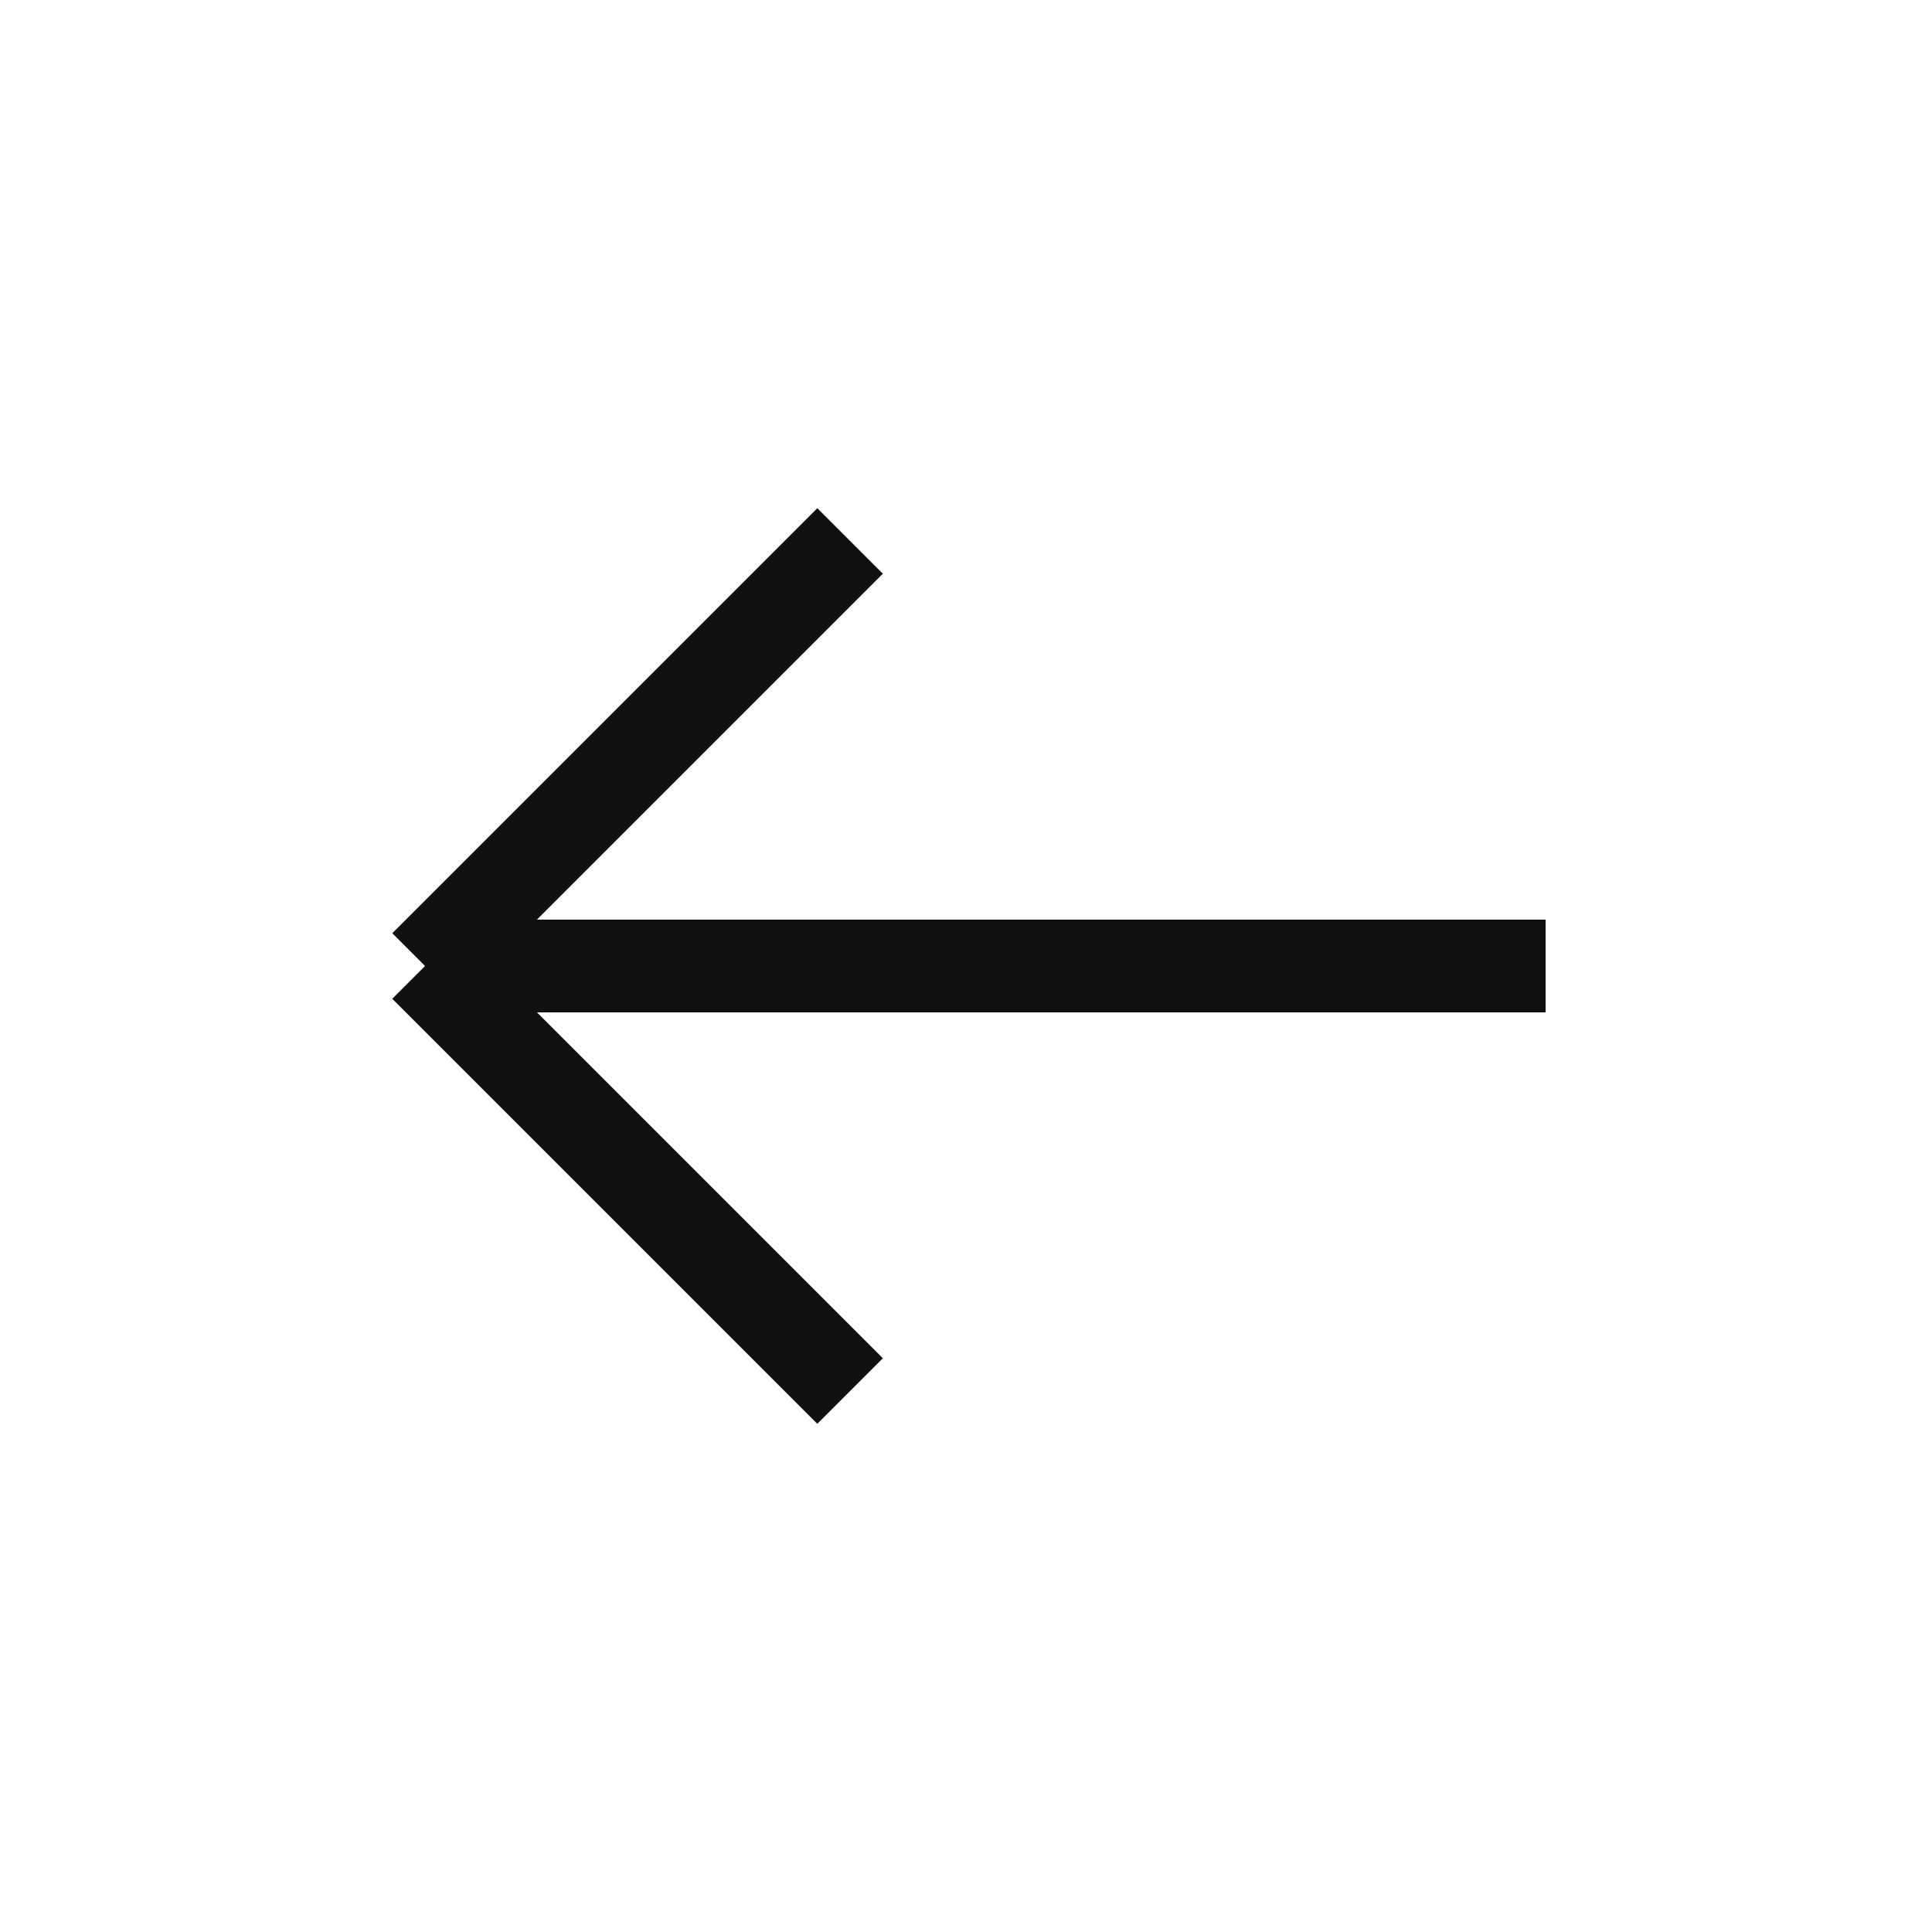
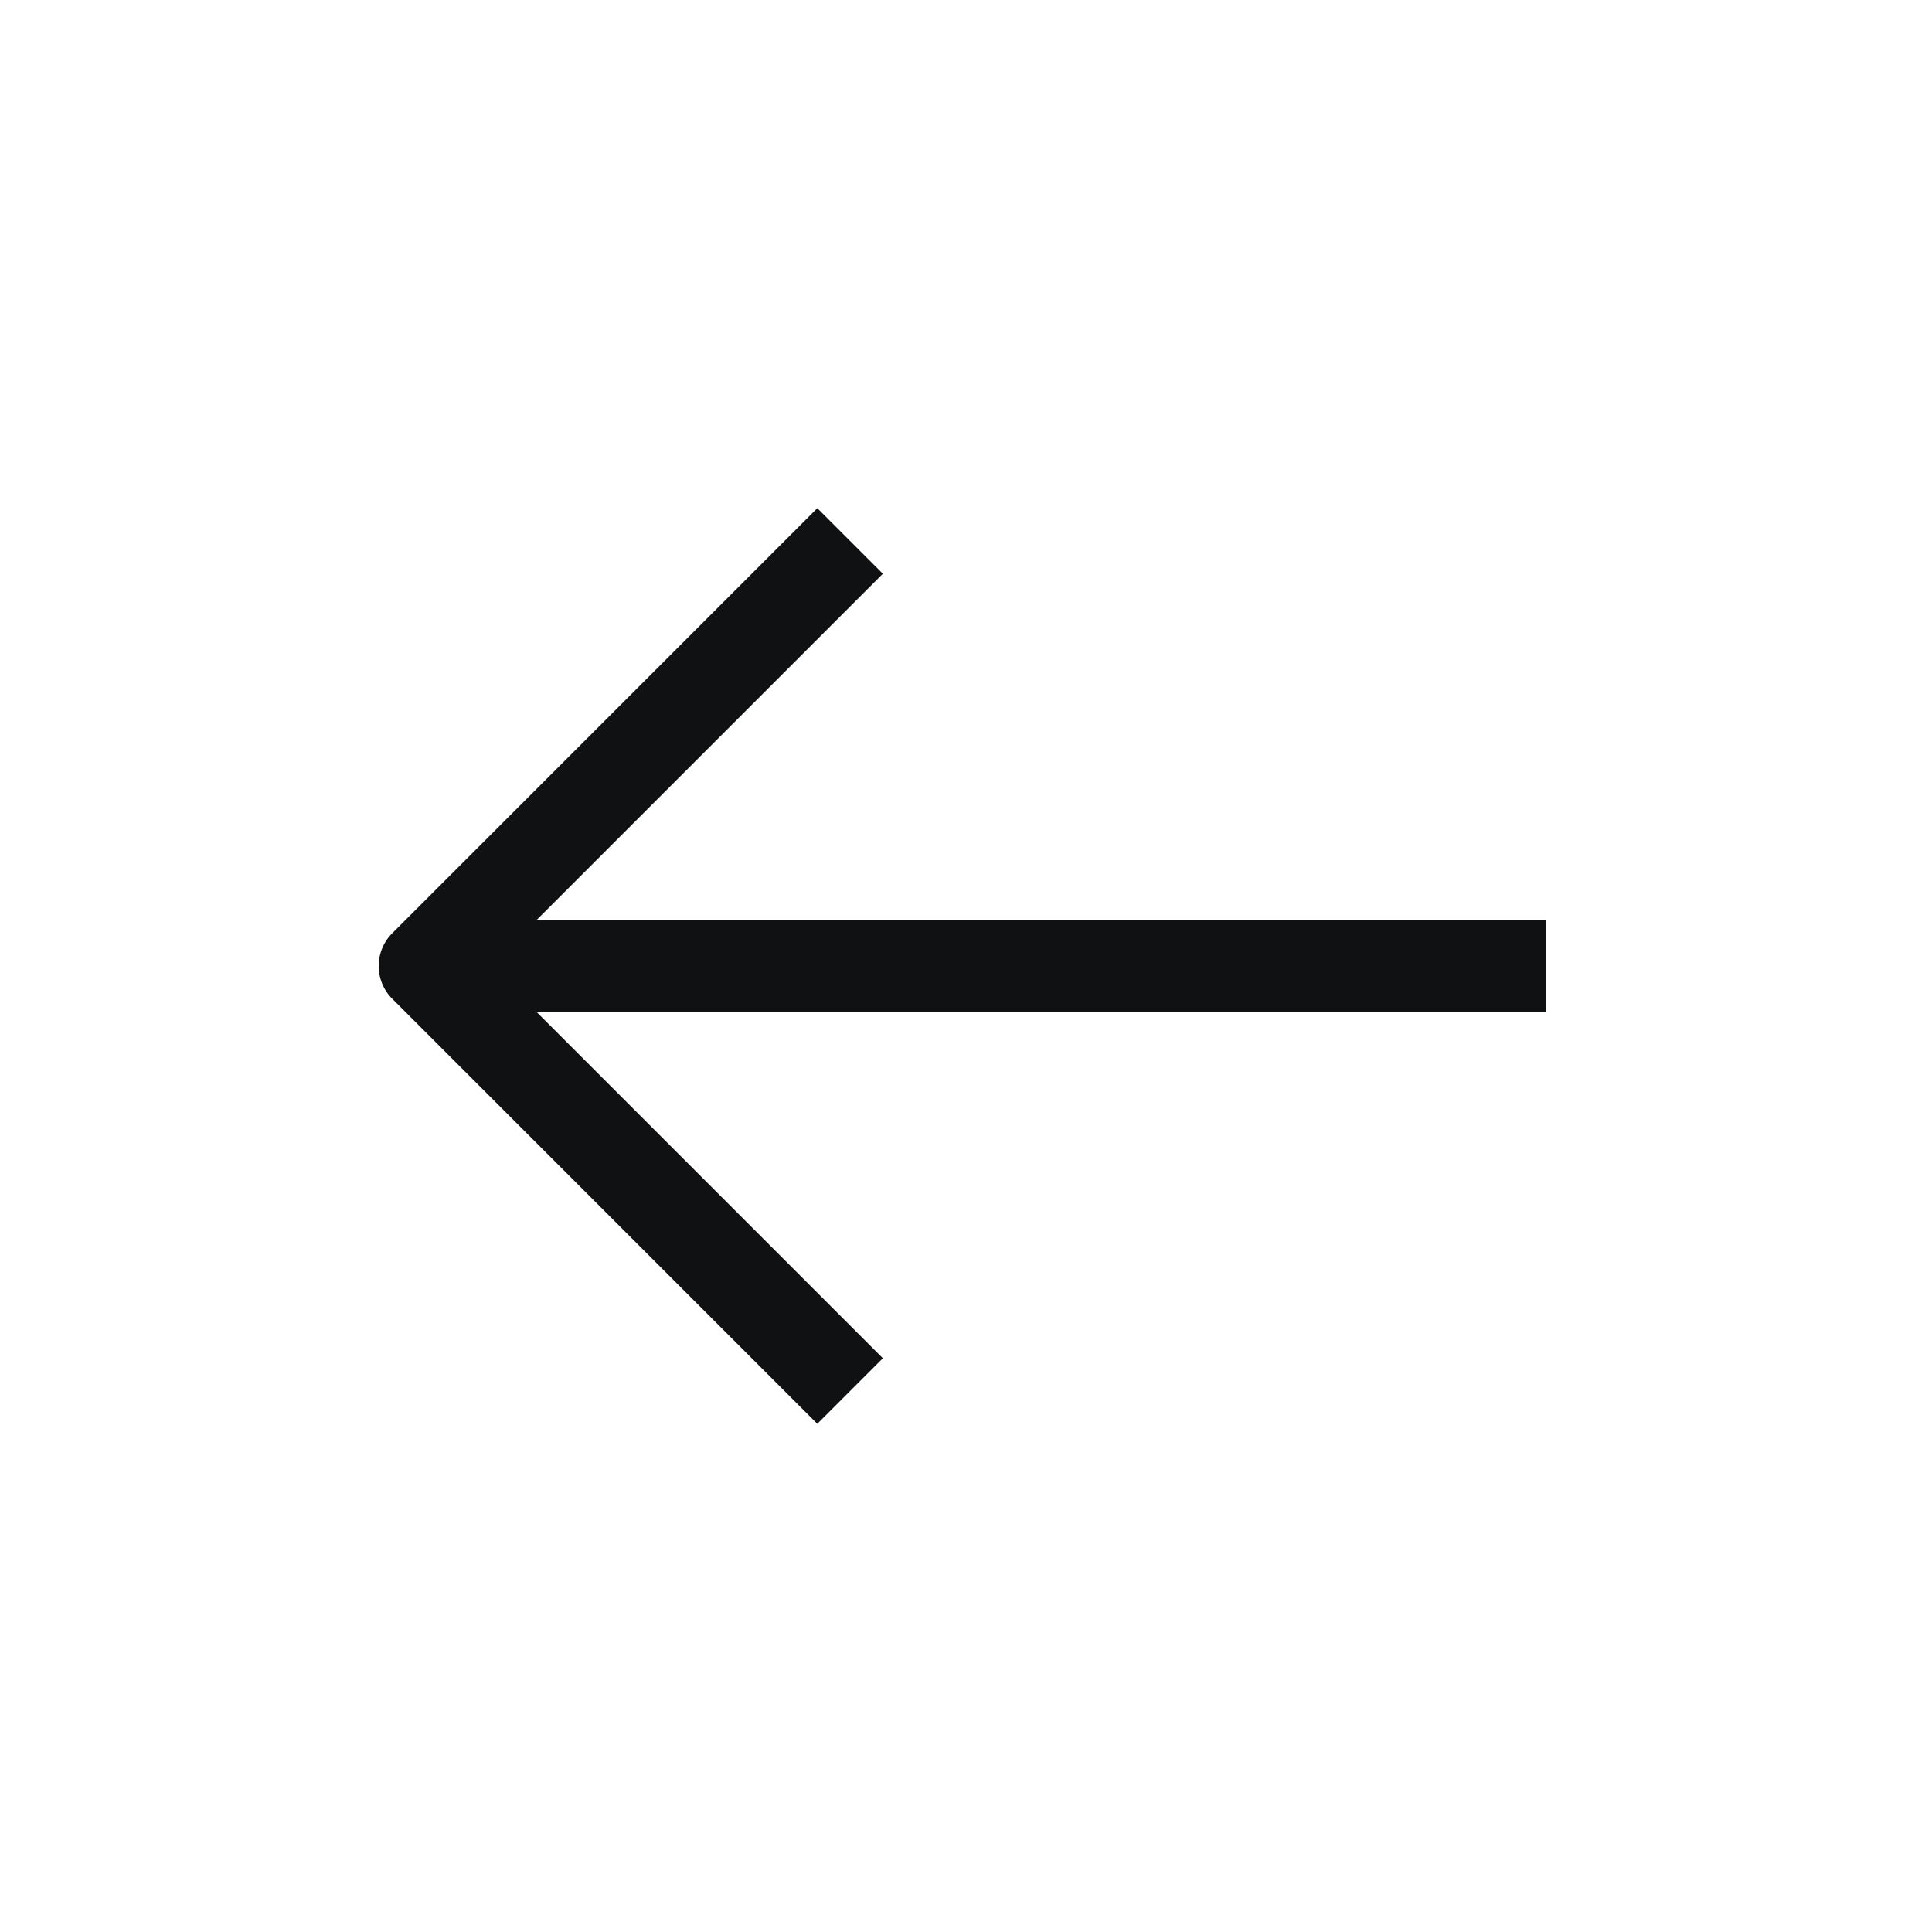
<svg xmlns="http://www.w3.org/2000/svg" width="25" height="25" viewBox="0 0 25 25" fill="none">
-   <path d="M11 18L5.5 12.5M5.5 12.5L11 7M5.5 12.5H20" stroke="#101112" stroke-width="1.2" stroke-linejoin="round" />
+   <path d="M5.5 12.5H20" stroke="#101112" stroke-width="1.2" stroke-linejoin="round" />
+   <path d="M11 18L5.5 12.5L11 7" stroke="#101112" stroke-width="1.2" stroke-linejoin="round" />
</svg>
